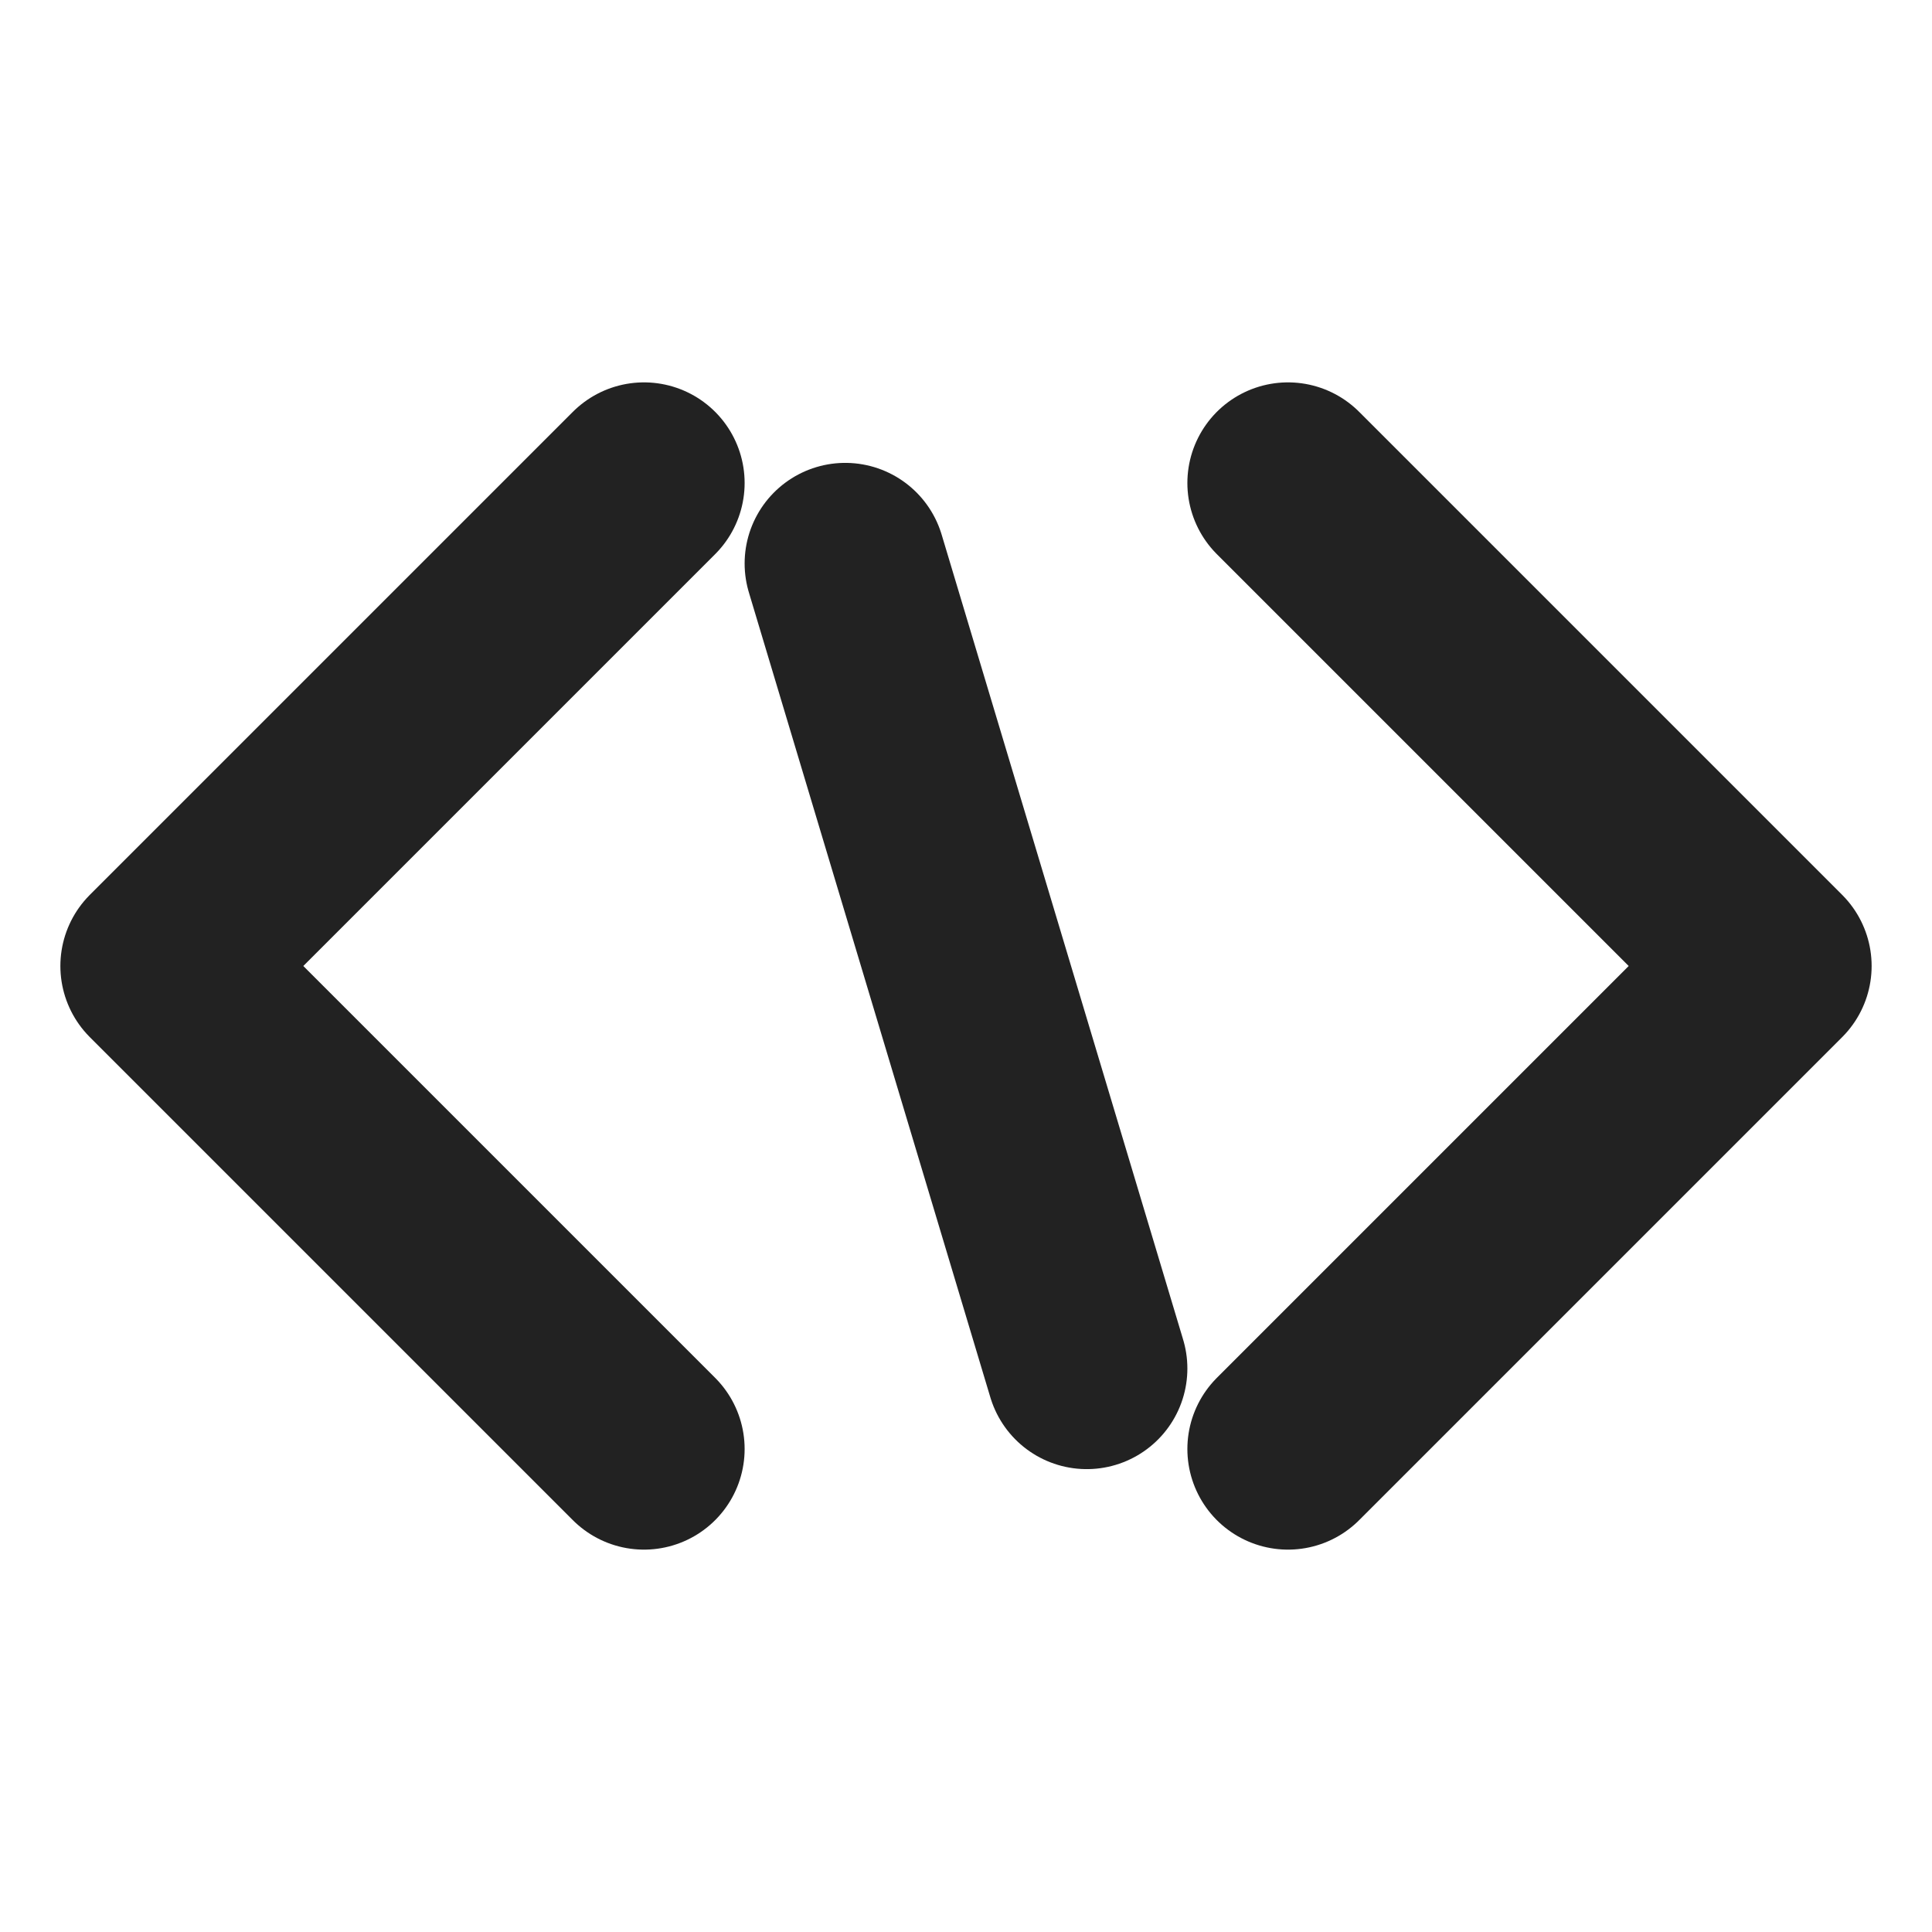
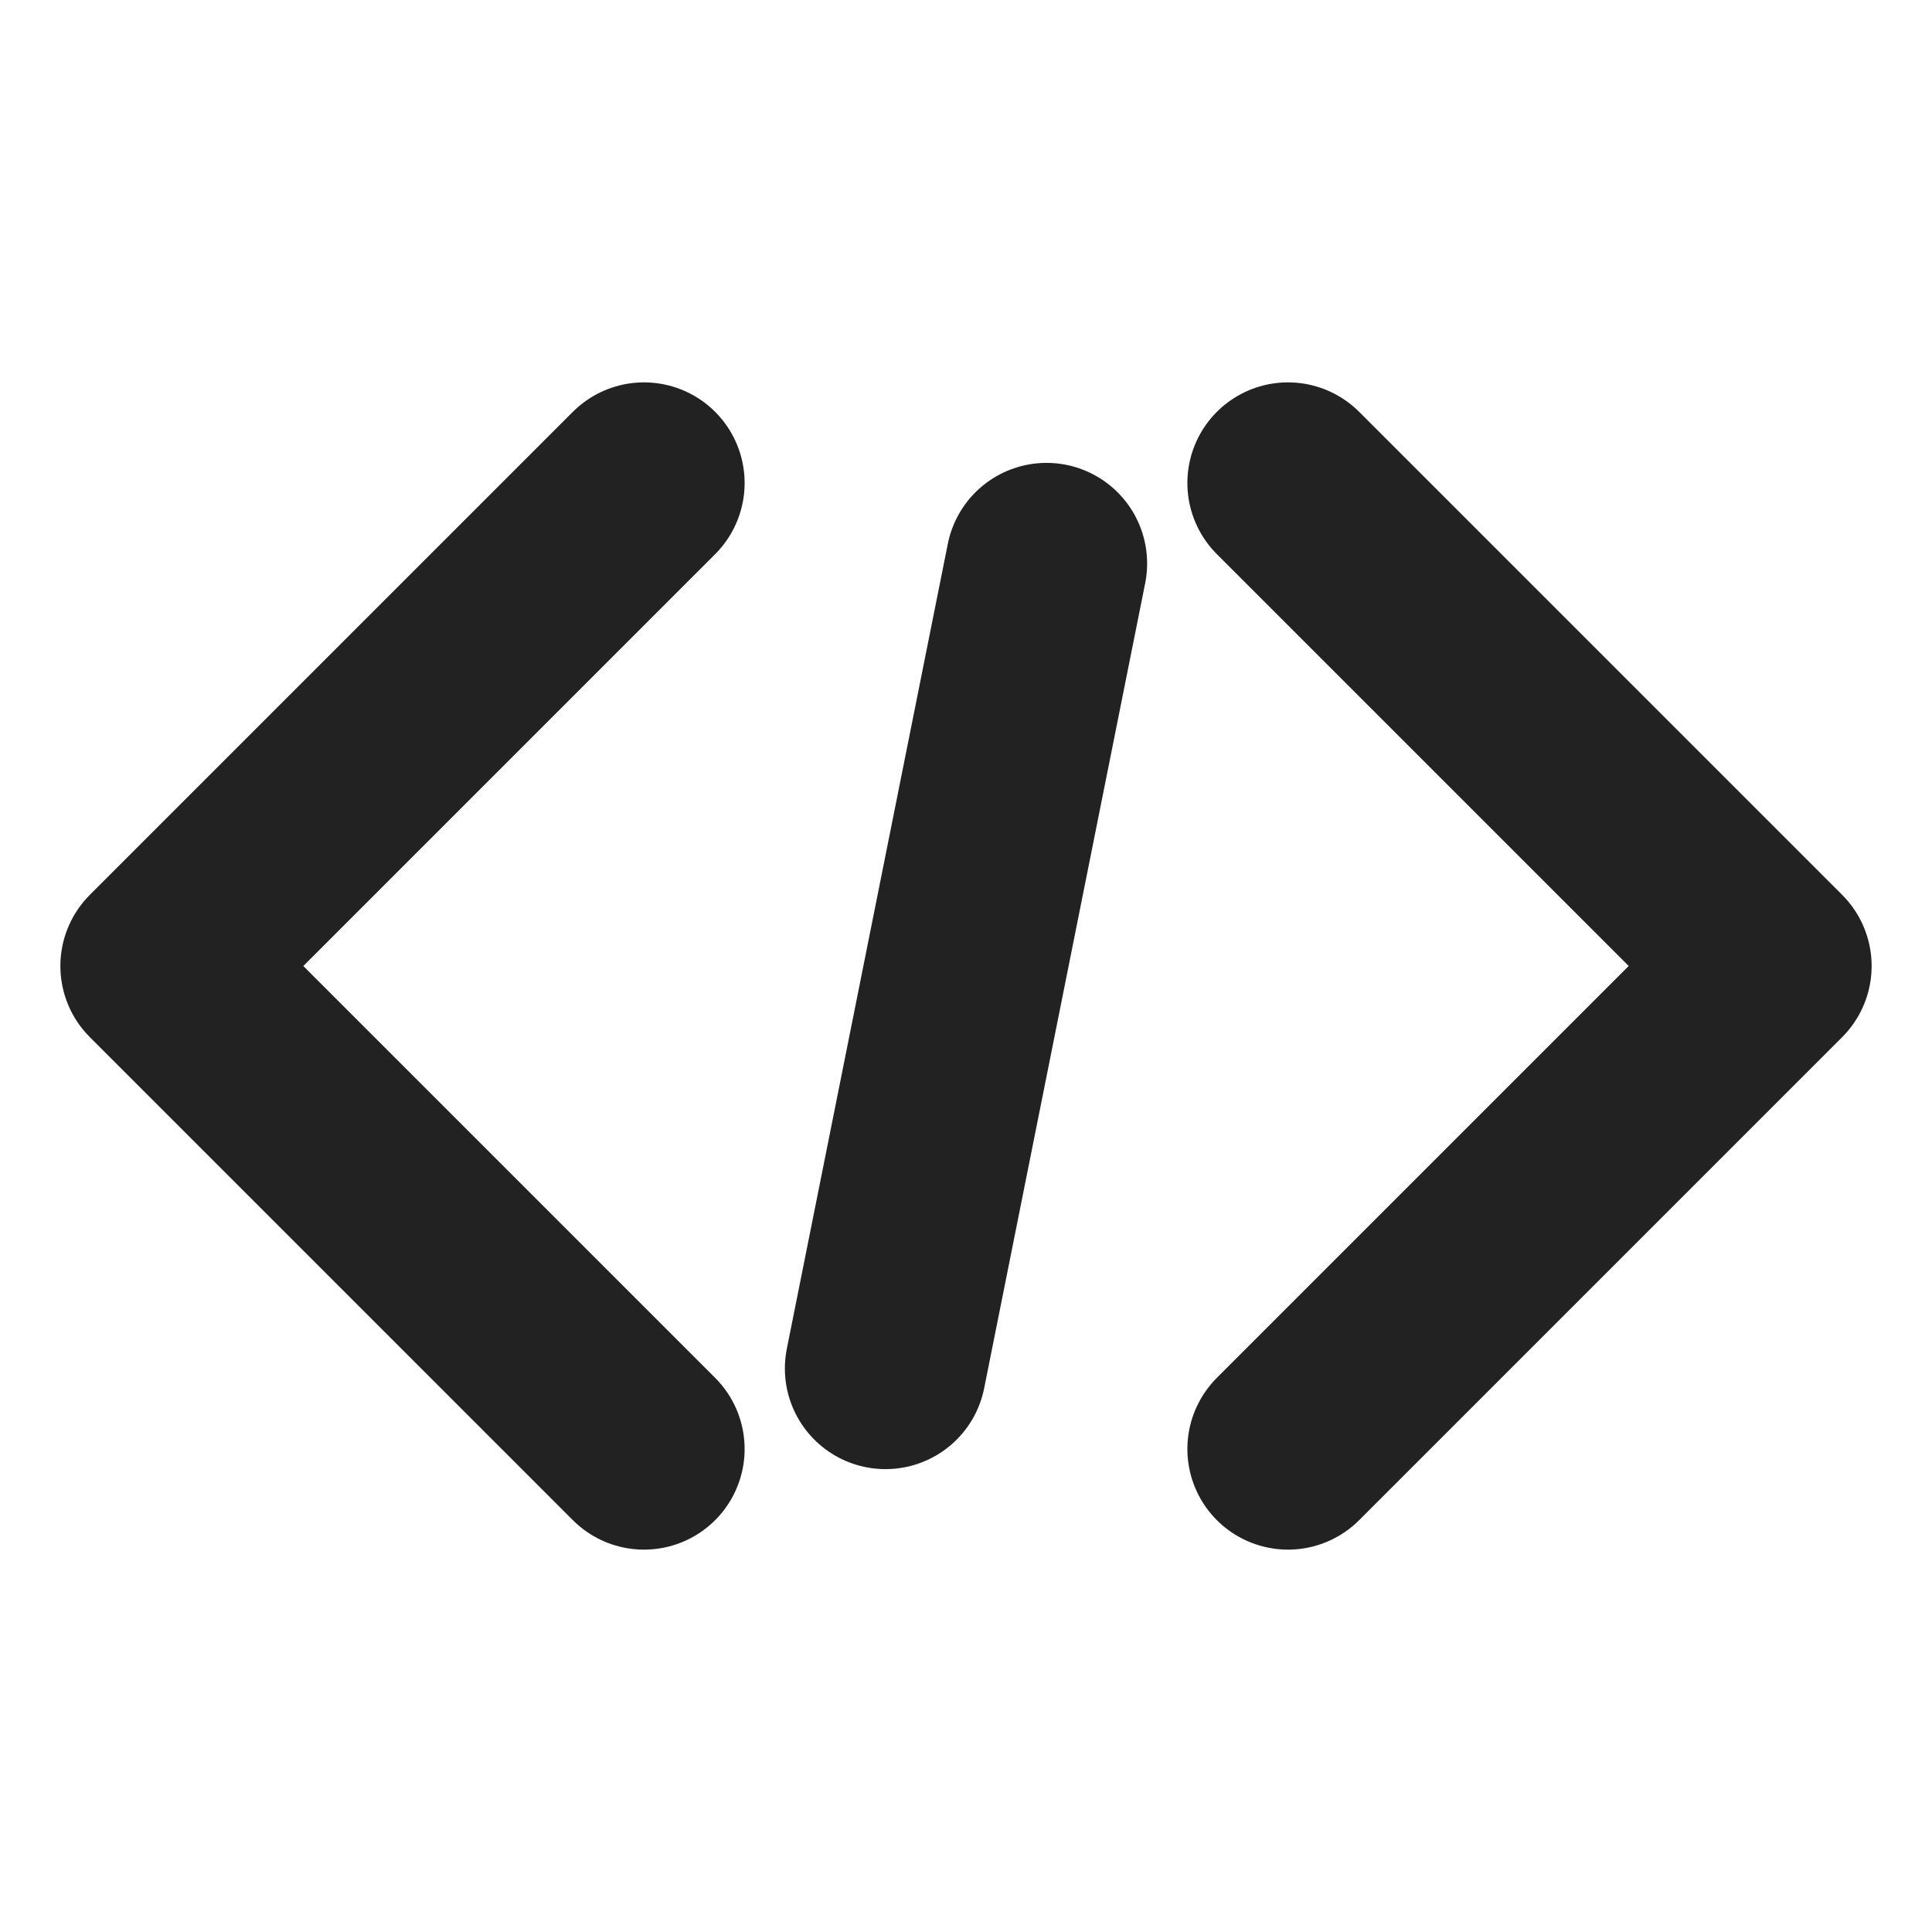
<svg xmlns="http://www.w3.org/2000/svg" viewBox="0 0 24 24" fill="none" stroke="#222" stroke-width="2.5" stroke-linecap="round" stroke-linejoin="round">
  <polyline points="8 6 2 12 8 18" />
-   <line x1="10.5" y1="7" x2="13.5" y2="17" />
+   <line x1="13" y1="7" x2="11" y2="17" />
  <polyline points="16 18 22 12 16 6" />
</svg>
